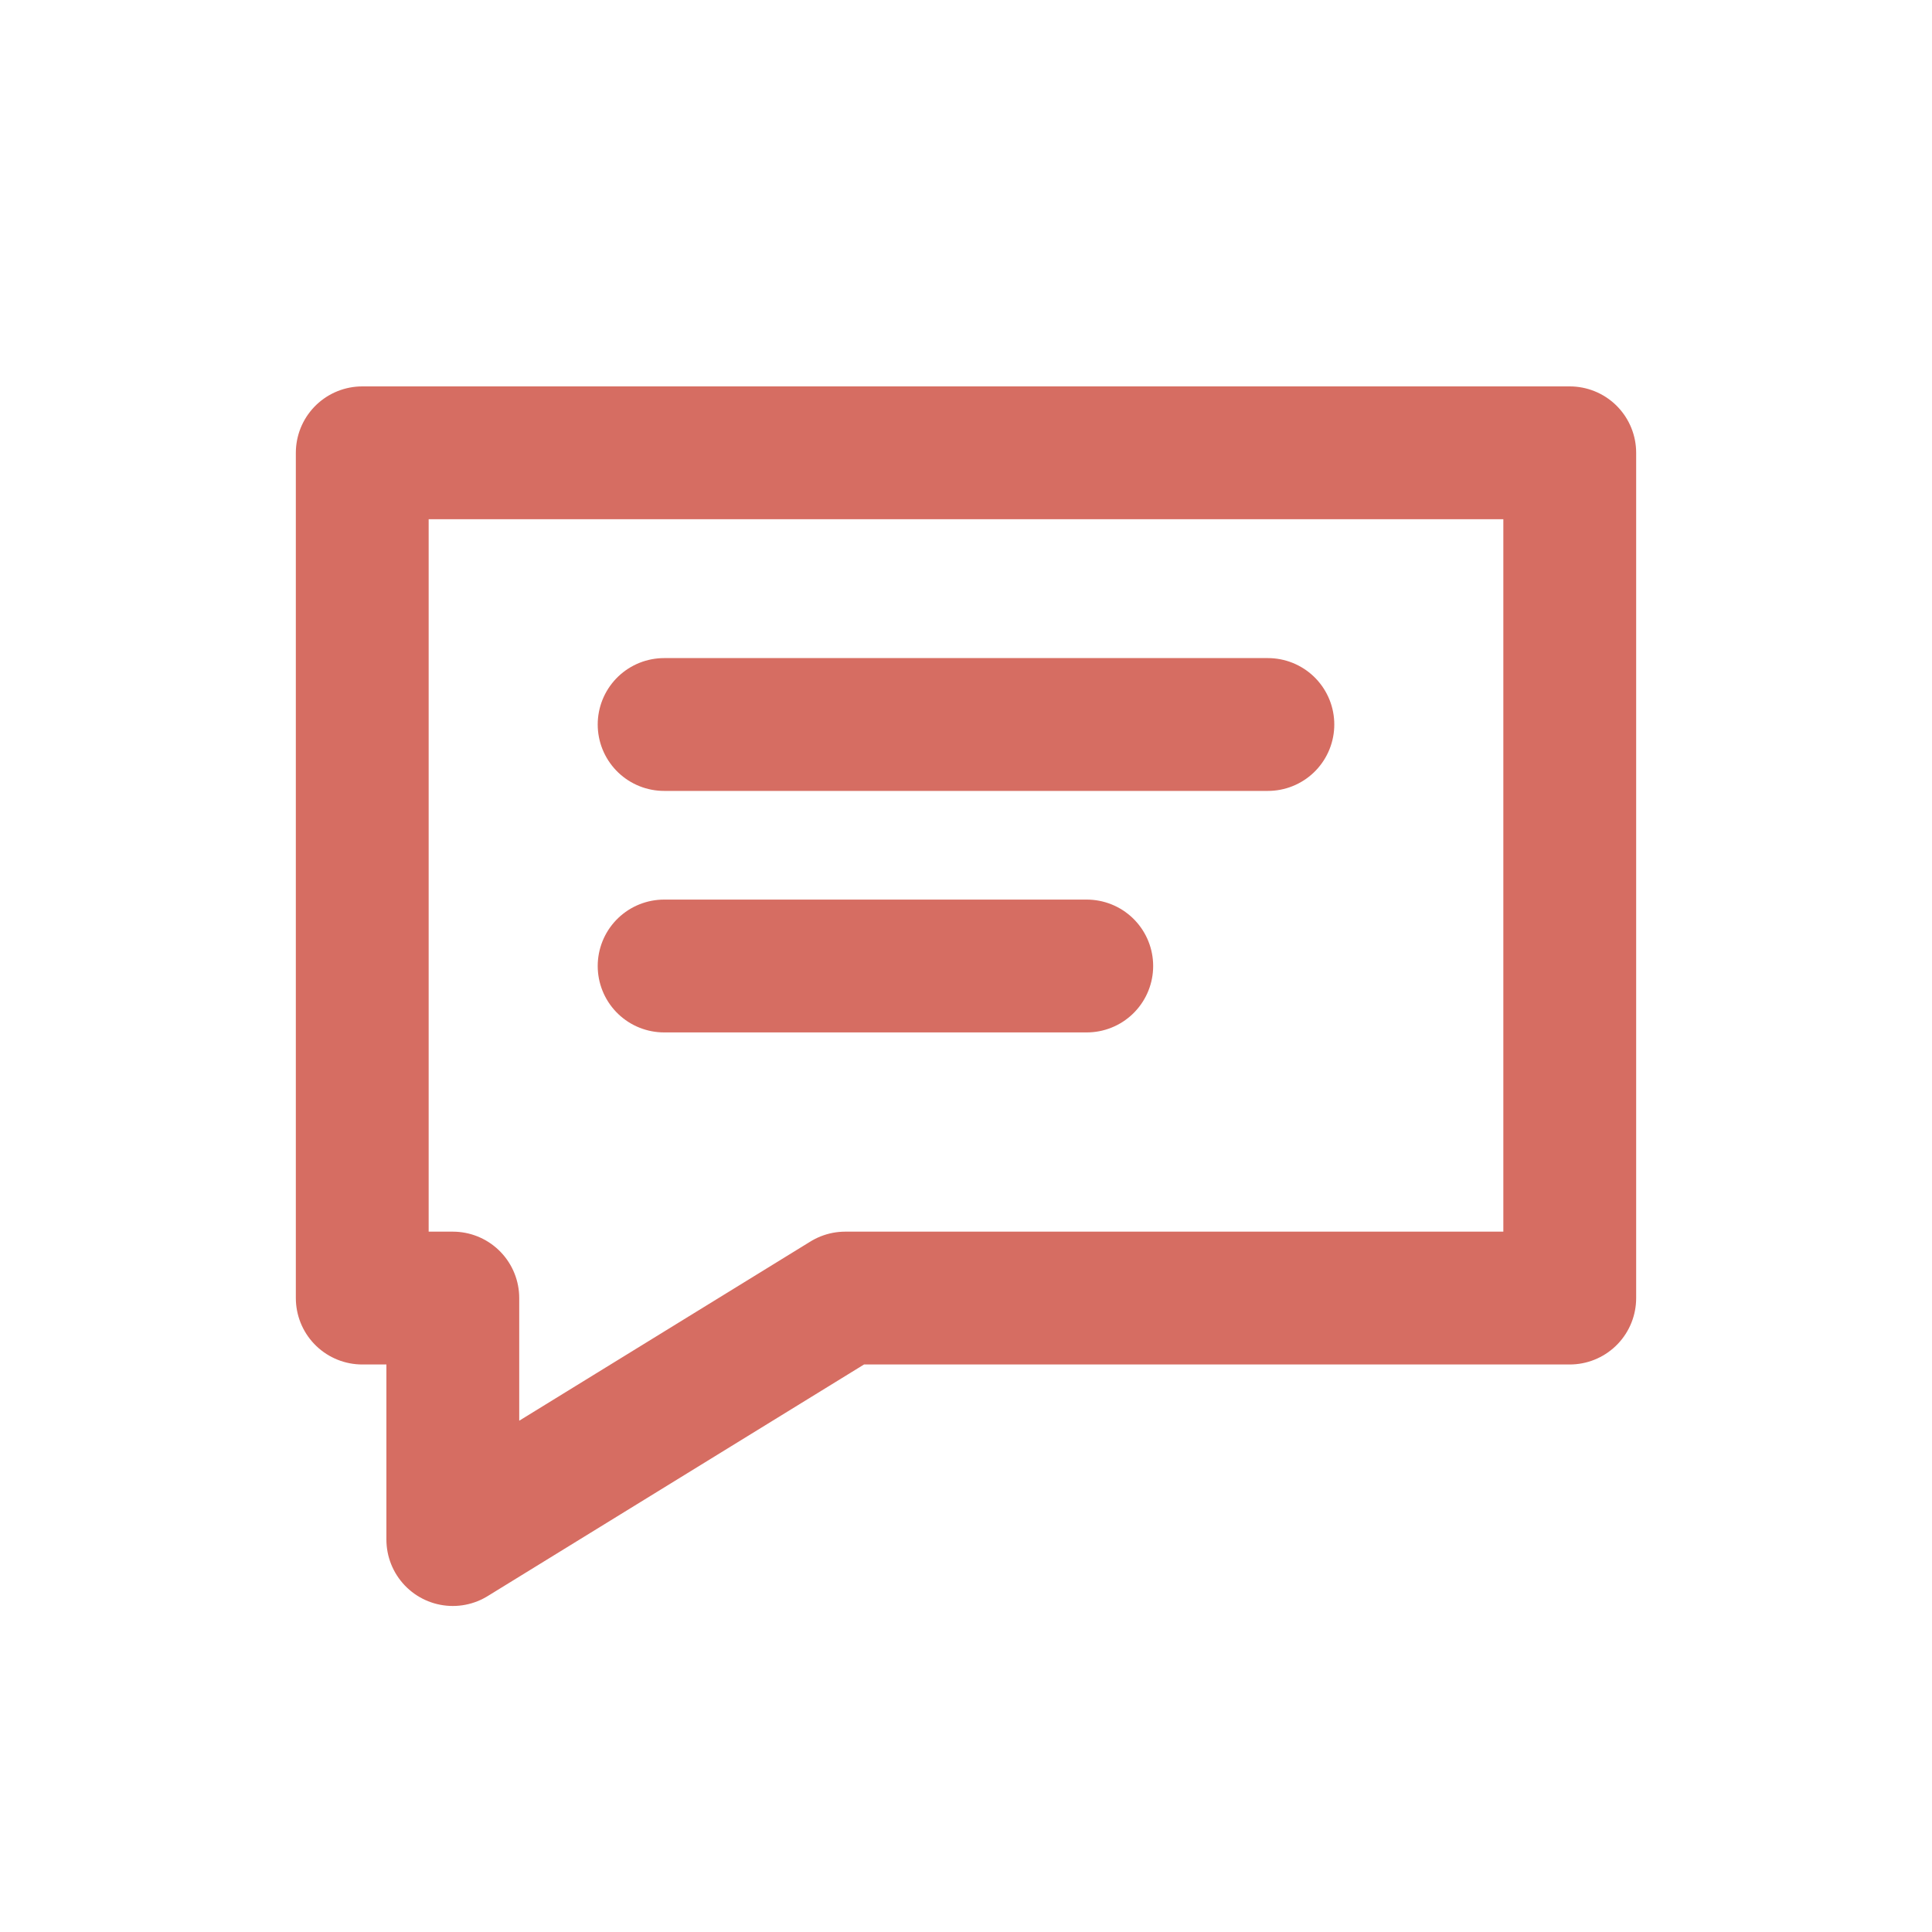
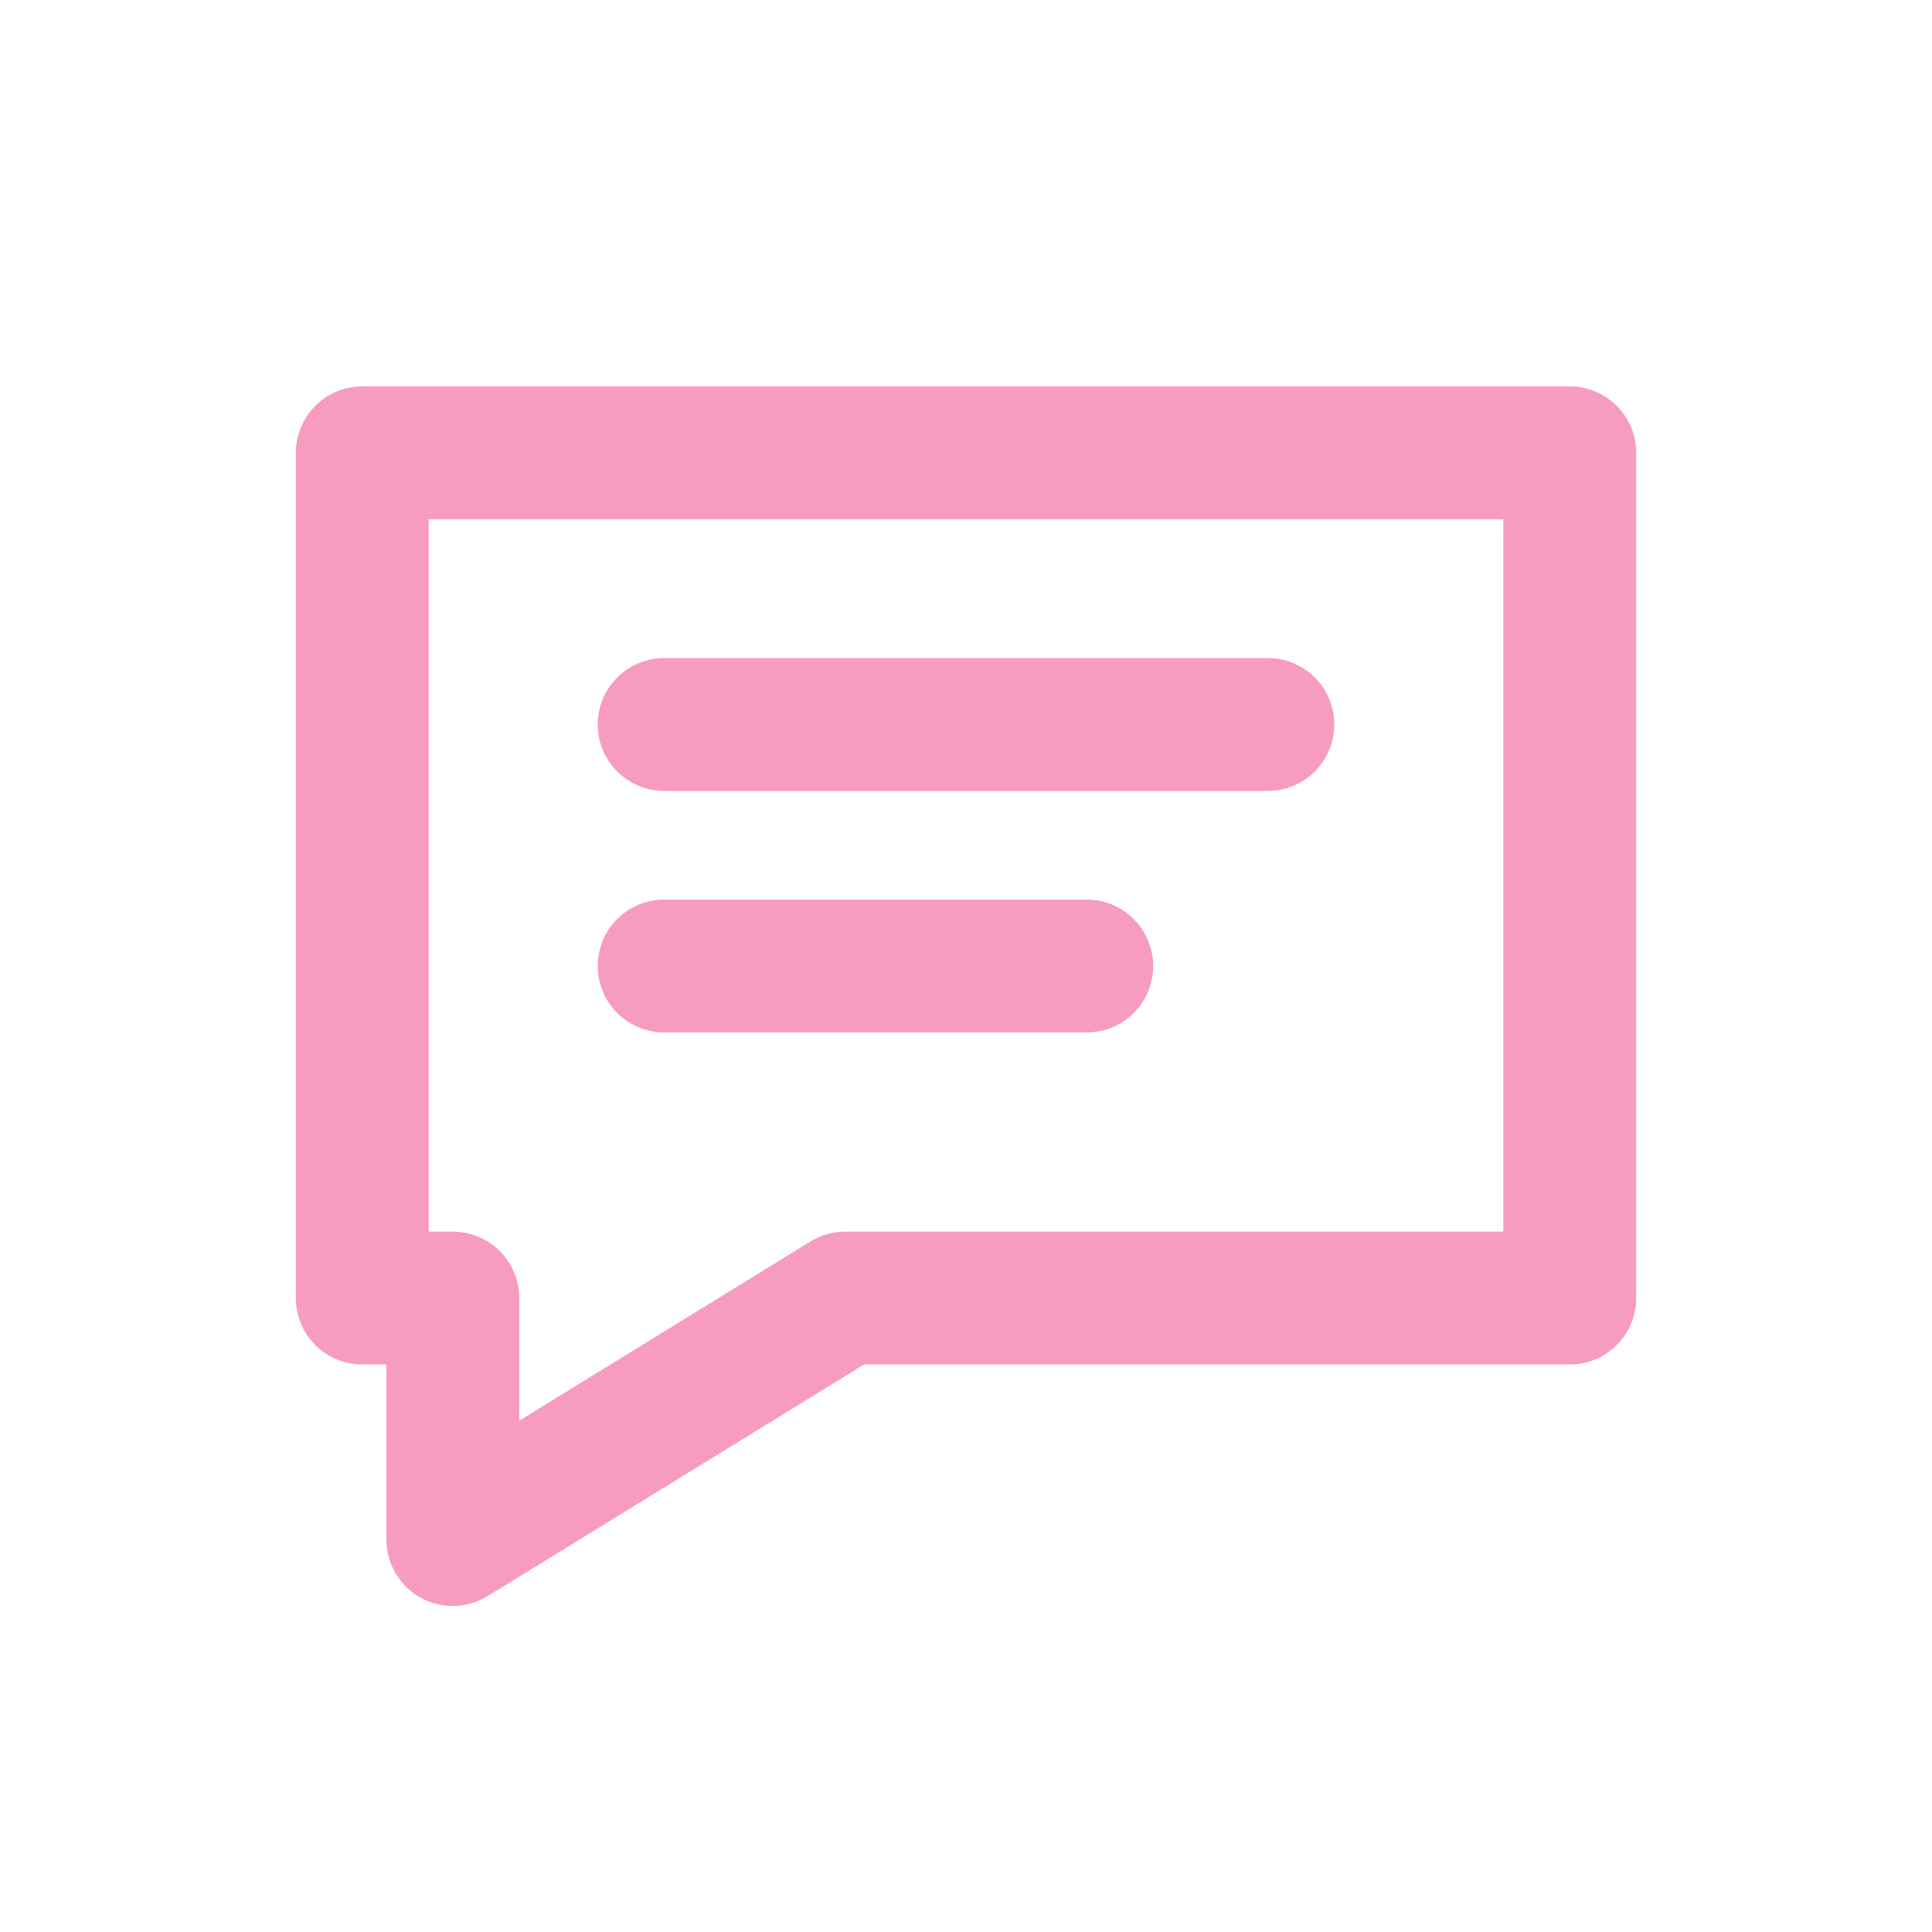
<svg xmlns="http://www.w3.org/2000/svg" viewBox="0 0 32 32" fill="none">
-   <path d="M6 7.5h20v14H14l-6.5 4v-4H6v-14Z" stroke="#D66D62" stroke-width="2.2" stroke-linejoin="round" />
-   <path d="M11 12h10M11 16h7" stroke="#D66D62" stroke-width="2.2" stroke-linecap="round" />
+   <path d="M6 7.5h20v14H14l-6.5 4v-4H6v-14Z" stroke="#F79BC0" stroke-width="2.2" stroke-linejoin="round" />
+   <path d="M11 12h10M11 16h7" stroke="#F79BC0" stroke-width="2.2" stroke-linecap="round" />
</svg>
